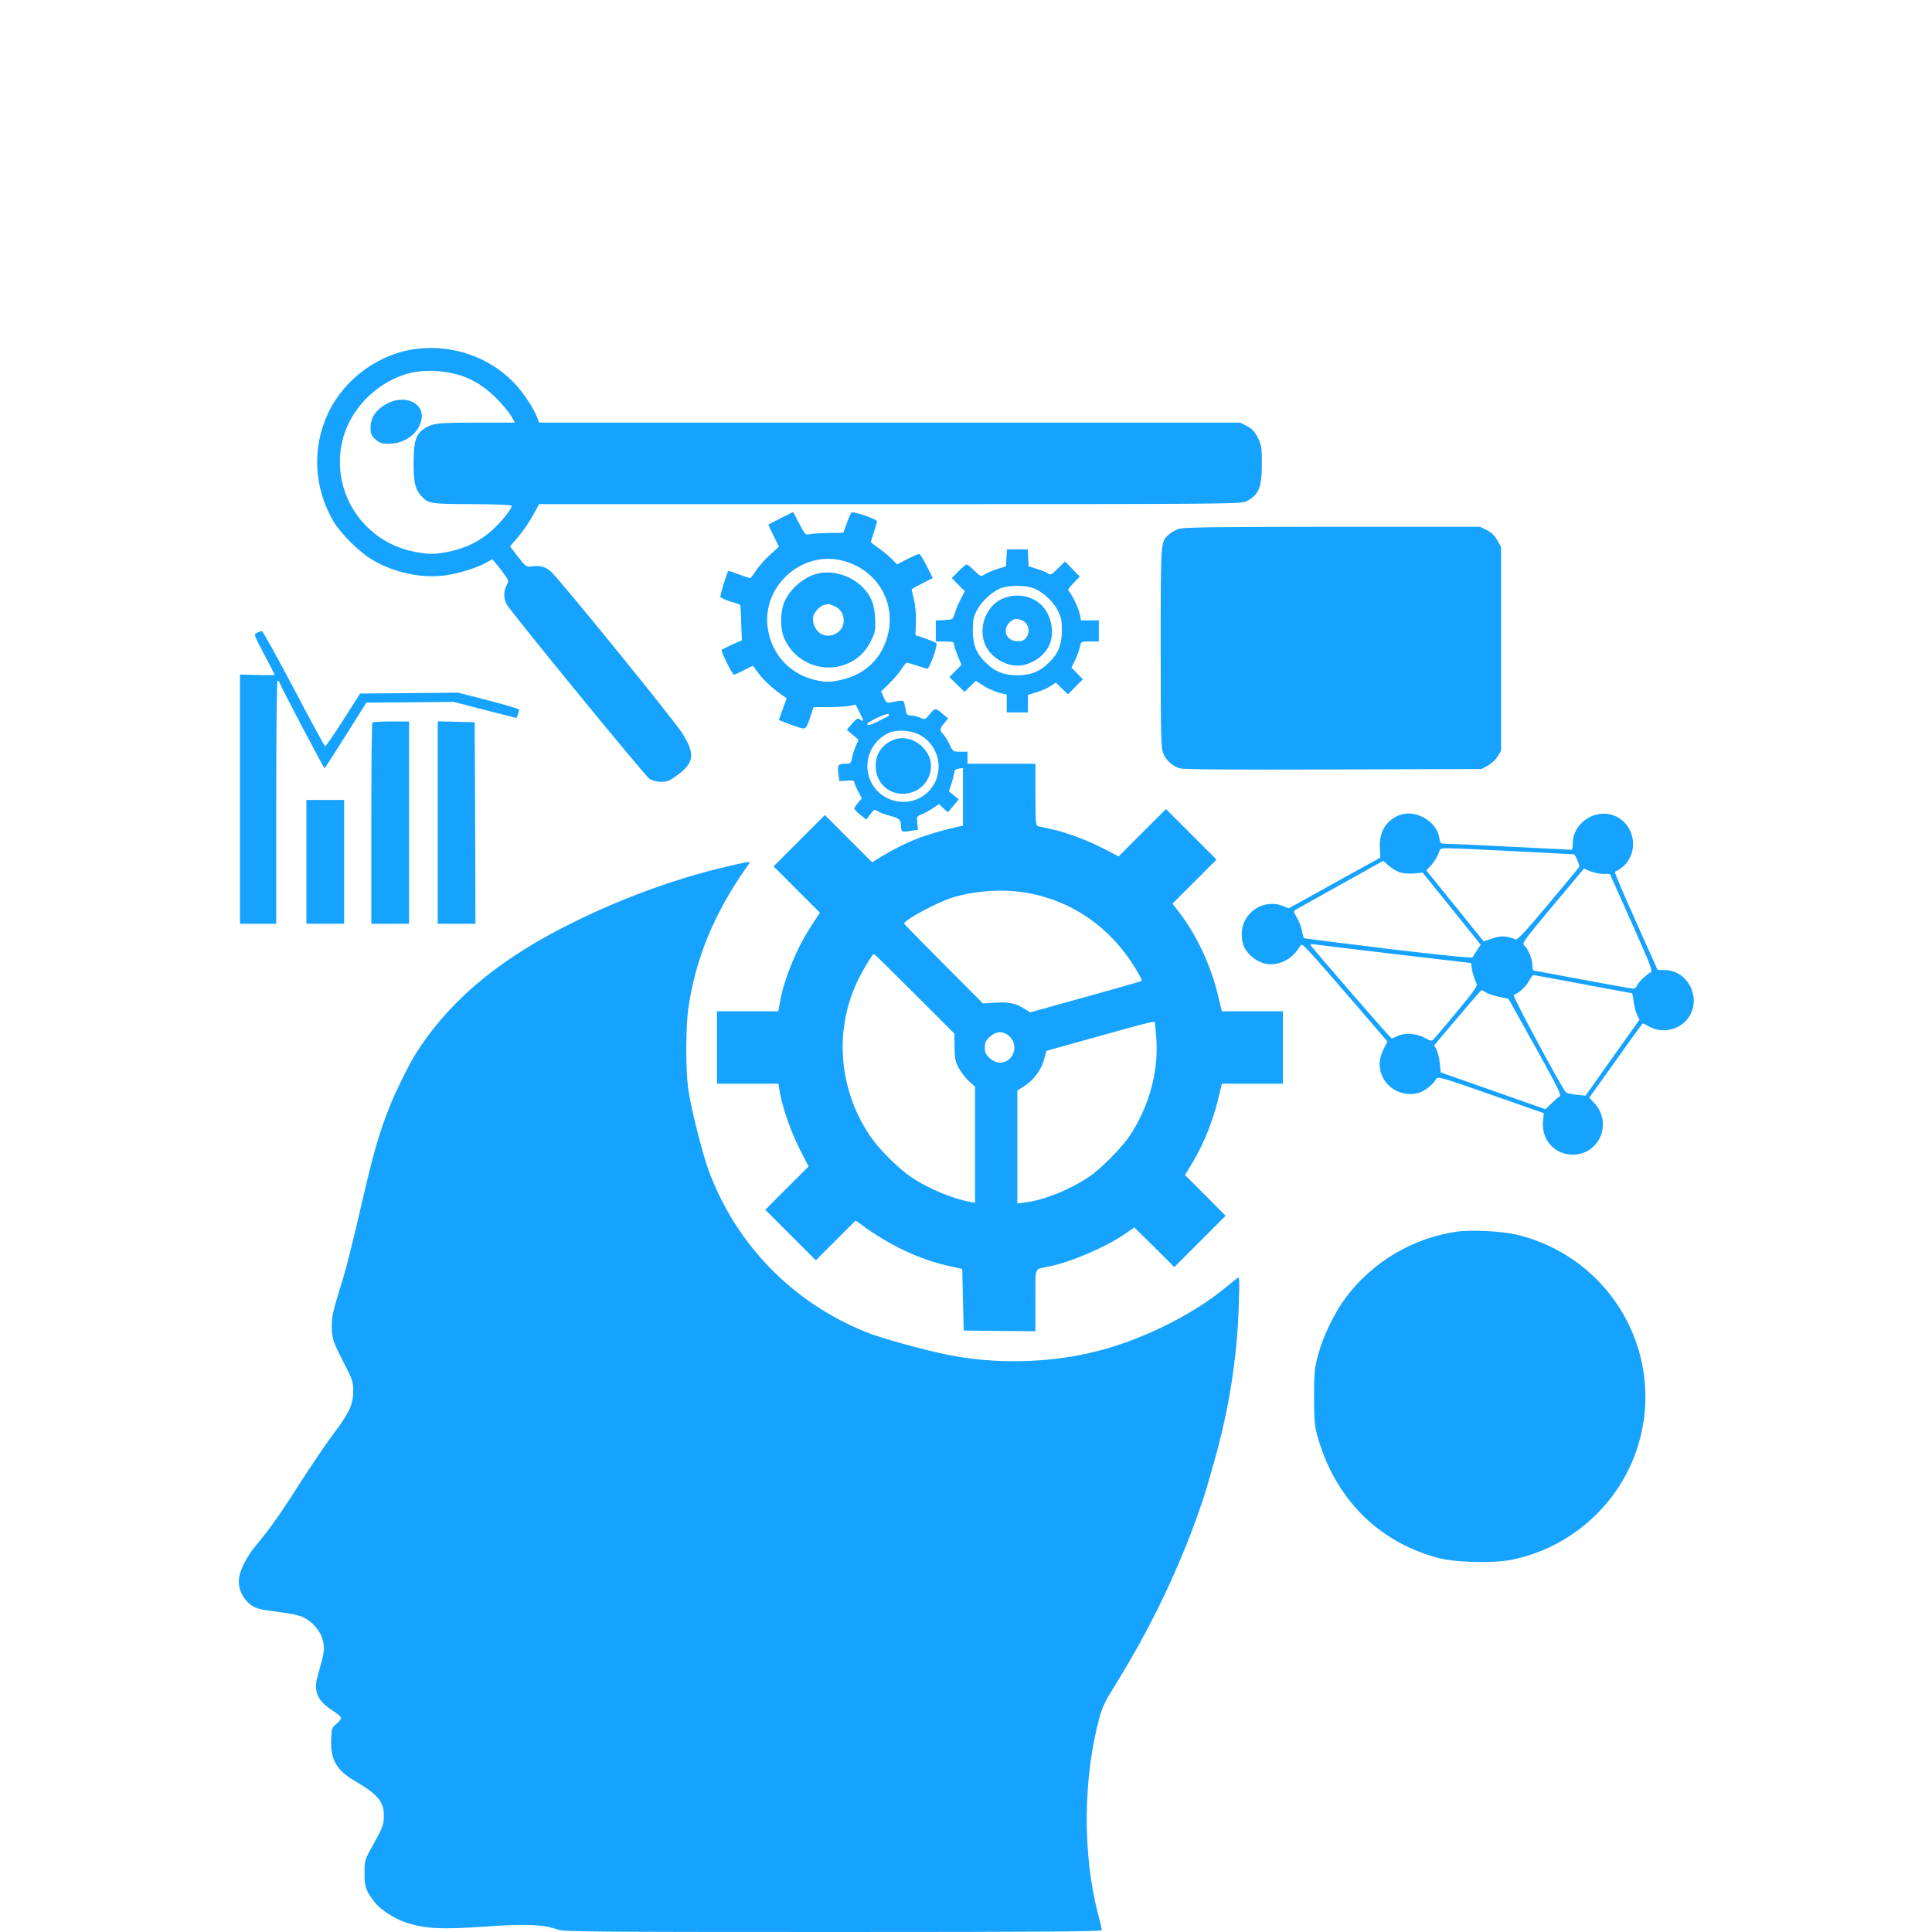
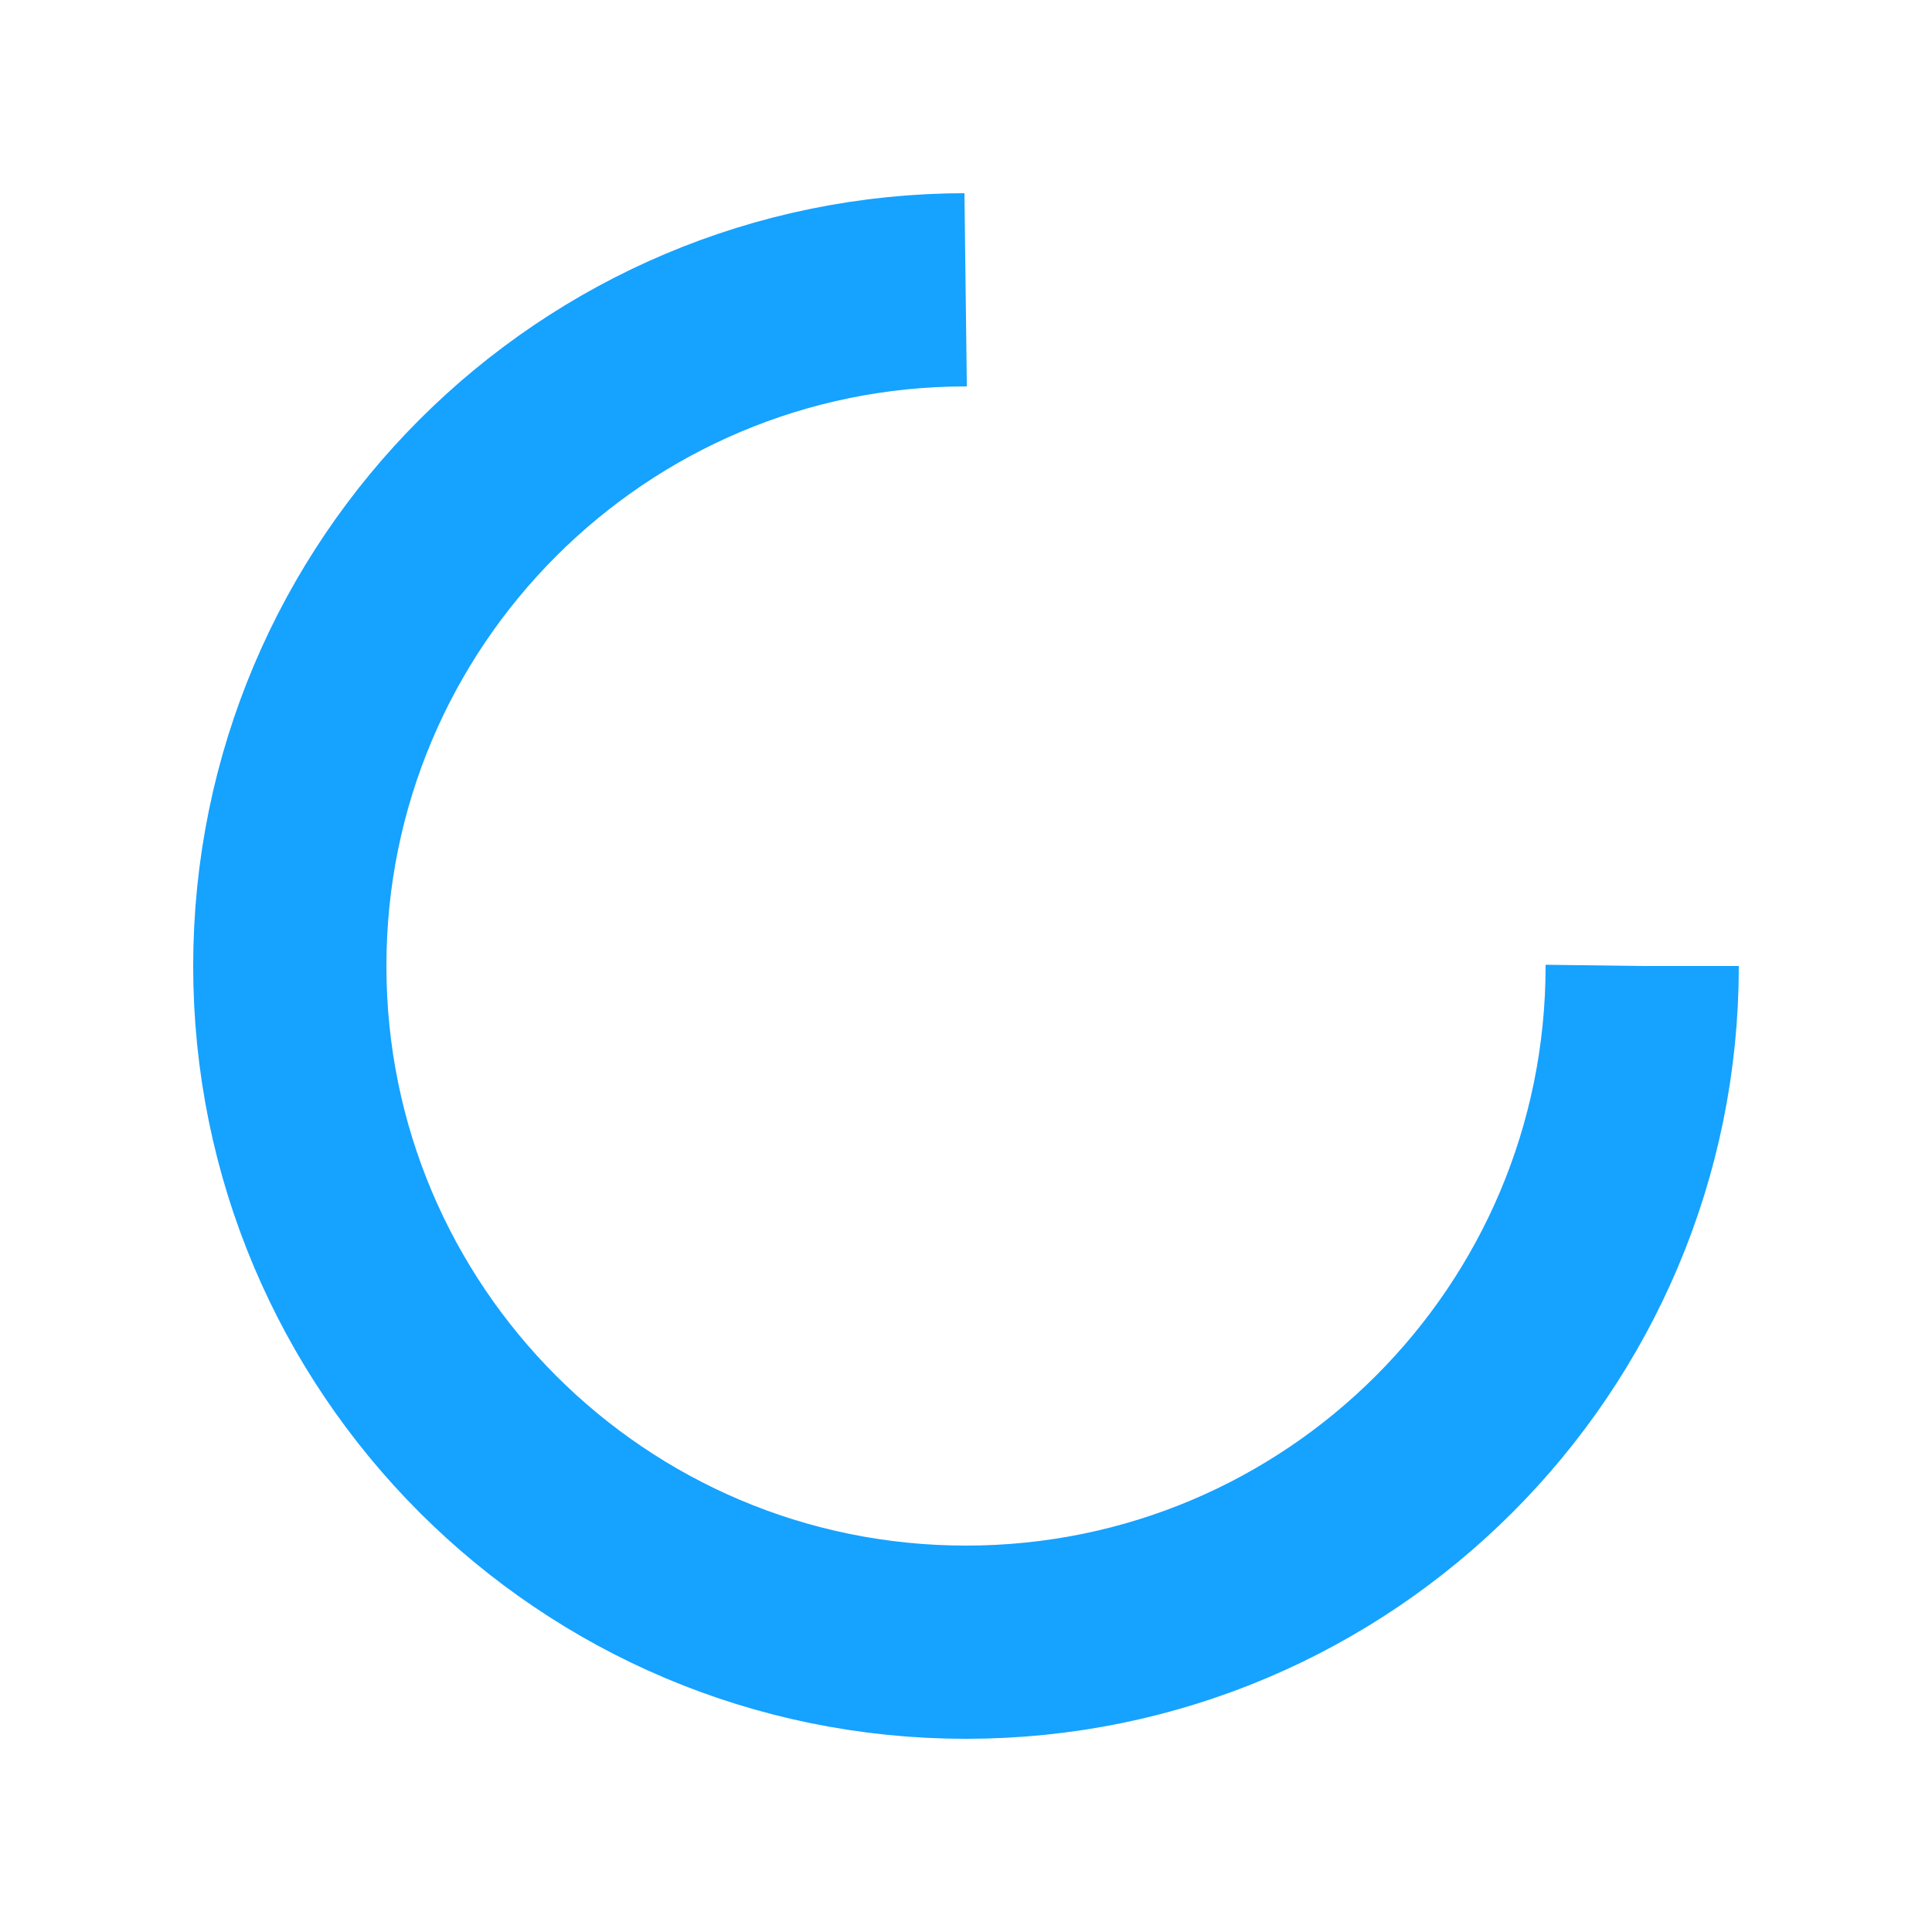
- <svg xmlns="http://www.w3.org/2000/svg" version="1.0" width="1280pt" height="1280pt" viewBox="0 0 1280 1280" preserveAspectRatio="xMidYMid meet">
-   <g transform="translate(0,1280) scale(0.1,-0.1)" fill="#16a2ff" stroke="none">
-     <path d="M2763 10489 c-248 -29 -479 -196 -587 -422 -111 -233 -98 -498 35 -724 48 -80 171 -202 254 -251 147 -87 325 -125 485 -104 92 13 206 48 274 86 l38 21 29 -35 c17 -19 41 -51 55 -72 24 -34 25 -38 10 -67 -21 -40 -20 -89 3 -128 43 -69 916 -1136 945 -1154 19 -11 50 -19 77 -19 40 0 56 7 107 45 112 82 119 140 31 279 -59 92 -818 1026 -869 1069 -38 33 -68 41 -123 35 -42 -5 -42 -4 -95 63 l-53 69 55 64 c30 36 74 99 96 140 l42 76 2324 0 c2260 0 2326 1 2362 19 82 42 102 90 102 249 0 109 -2 123 -27 173 -22 42 -38 59 -73 77 l-44 22 -2322 0 -2322 0 -16 42 c-27 65 -99 171 -159 231 -165 164 -399 244 -634 216z m252 -166 c101 -25 192 -79 275 -163 41 -42 85 -95 98 -118 l23 -42 -254 0 c-262 0 -295 -4 -351 -43 -51 -36 -66 -86 -66 -225 0 -131 11 -175 53 -220 46 -49 58 -51 336 -52 168 -1 261 -5 261 -11 0 -21 -60 -97 -124 -157 -78 -73 -179 -124 -288 -146 -95 -20 -136 -20 -231 -2 -336 65 -552 388 -482 721 43 206 209 387 417 454 94 31 219 32 333 4z" />
-     <path d="M2555 10121 c-67 -39 -100 -90 -100 -154 0 -42 4 -52 33 -78 28 -25 40 -29 89 -29 100 0 190 63 213 150 32 118 -108 185 -235 111z" />
-     <path d="M5175 9368 c-44 -22 -81 -42 -83 -43 -2 -2 13 -35 33 -75 l36 -72 -60 -54 c-33 -30 -75 -77 -92 -104 -18 -28 -36 -50 -40 -50 -5 0 -39 11 -75 25 -37 14 -68 24 -69 23 -11 -17 -55 -163 -52 -172 3 -7 33 -21 66 -31 34 -10 64 -21 65 -24 2 -3 6 -57 7 -120 l4 -113 -65 -29 c-35 -16 -66 -32 -69 -34 -7 -7 71 -165 81 -165 5 0 35 13 67 30 l59 29 38 -51 c36 -48 105 -110 163 -148 l23 -16 -26 -72 -26 -72 33 -13 c17 -8 56 -22 86 -32 62 -20 60 -22 91 70 l20 60 97 0 c54 0 117 4 140 8 l42 9 25 -51 c31 -61 32 -65 6 -49 -18 12 -24 9 -55 -27 l-35 -40 39 -33 39 -33 -18 -42 c-10 -23 -22 -59 -25 -79 -7 -36 -9 -38 -46 -38 -47 0 -52 -9 -44 -68 l6 -47 50 3 c36 3 49 0 49 -10 0 -7 11 -34 25 -60 l25 -47 -25 -29 c-14 -17 -25 -34 -25 -39 0 -5 18 -24 39 -41 l40 -32 27 35 c26 34 28 35 50 20 13 -8 49 -22 81 -30 63 -17 73 -26 73 -72 0 -36 5 -38 74 -26 l38 6 -5 44 c-4 43 -4 44 32 59 20 8 53 27 74 41 l38 26 29 -28 c16 -16 31 -27 33 -24 1 2 18 22 36 43 l33 40 -32 26 -33 27 16 49 c9 27 17 60 19 74 2 19 10 26 31 28 l27 3 0 -190 0 -191 -27 -6 c-222 -50 -346 -99 -517 -201 l-58 -36 -157 157 -156 156 -170 -170 -170 -170 153 -153 154 -154 -57 -87 c-96 -147 -178 -345 -207 -501 l-11 -65 -204 0 -203 0 0 -240 0 -240 203 0 204 0 11 -64 c20 -106 72 -254 132 -373 l57 -111 -144 -144 -143 -143 167 -167 168 -168 132 132 132 132 33 -24 c188 -140 391 -236 592 -279 l81 -18 5 -204 5 -204 238 -3 237 -2 0 205 c0 232 -12 203 95 225 144 30 371 128 495 213 l65 45 133 -131 132 -132 170 170 170 170 -134 135 -135 135 54 90 c68 114 131 269 164 407 l26 108 203 0 202 0 0 240 0 240 -202 0 -203 0 -26 108 c-47 195 -138 390 -250 539 l-51 66 146 146 146 146 -167 167 -168 168 -157 -157 -157 -157 -98 51 c-107 56 -263 114 -358 132 -33 7 -68 15 -77 17 -16 5 -18 24 -18 210 l0 204 -225 0 -225 0 0 40 0 40 -48 0 c-48 0 -49 0 -72 50 -13 27 -32 57 -42 67 -24 22 -23 36 8 72 l26 31 -33 27 c-52 45 -54 45 -88 3 -31 -39 -31 -39 -66 -24 -19 7 -46 14 -60 14 -27 0 -30 4 -40 63 -7 41 -6 41 -101 22 -17 -4 -25 4 -39 34 l-17 40 54 53 c30 29 67 72 81 96 15 23 31 42 36 42 4 0 34 -9 66 -20 32 -11 63 -20 69 -20 15 0 71 160 60 169 -5 5 -38 18 -74 31 l-65 22 3 81 c2 51 -2 108 -12 150 -9 38 -16 70 -16 72 0 3 32 21 70 40 l70 35 -40 80 c-22 44 -45 80 -50 80 -6 0 -41 -15 -79 -34 l-68 -35 -34 35 c-19 19 -57 51 -86 71 -29 20 -53 39 -53 43 0 4 9 33 20 65 11 32 20 64 20 71 0 15 -159 69 -170 58 -4 -5 -18 -37 -30 -71 l-23 -63 -96 -1 c-53 -1 -109 -4 -126 -8 -29 -7 -31 -5 -70 70 l-40 77 -80 -40z m410 -283 c217 -57 346 -260 301 -475 -35 -166 -152 -282 -321 -316 -60 -13 -88 -14 -136 -5 -180 31 -310 161 -341 339 -48 282 221 529 497 457z m295 -1033 c-7 -3 -38 -18 -68 -34 -37 -19 -59 -25 -65 -19 -7 7 14 22 64 45 47 22 75 31 78 23 2 -6 -2 -13 -9 -15z m226 -128 c123 -76 150 -244 58 -354 -106 -126 -309 -104 -389 41 -66 123 -14 276 115 334 58 25 157 16 216 -21z m695 -1039 c306 -53 563 -234 727 -510 23 -38 39 -71 37 -73 -2 -3 -170 -51 -372 -107 l-368 -102 -35 22 c-58 38 -106 48 -195 42 l-83 -5 -261 262 c-143 144 -261 264 -261 267 0 22 201 132 307 168 147 49 347 64 504 36z m-742 -669 l264 -264 1 -89 c1 -75 5 -96 28 -139 15 -27 45 -67 67 -87 l41 -37 0 -385 0 -384 -32 6 c-116 21 -277 88 -388 162 -81 53 -211 182 -270 267 -210 304 -246 694 -94 1023 34 74 104 191 114 191 3 0 124 -119 269 -264z m1592 -188 c0 -2 4 -39 8 -83 22 -225 -40 -465 -171 -665 -53 -81 -194 -224 -273 -277 -127 -85 -301 -155 -420 -169 l-55 -7 0 374 0 374 47 30 c62 40 110 104 130 175 l16 58 341 95 c306 86 374 103 377 95z m-960 -97 c62 -62 20 -171 -65 -171 -25 0 -45 9 -68 29 -27 24 -33 36 -33 71 0 35 6 47 33 71 44 40 93 40 133 0z" />
-     <path d="M5417 9000 c-92 -24 -179 -97 -219 -185 -30 -68 -31 -181 -1 -247 77 -171 281 -240 444 -152 62 34 104 81 136 152 22 46 24 65 21 135 -4 98 -30 158 -95 218 -76 70 -193 102 -286 79z m107 -214 c44 -18 66 -52 66 -99 0 -78 -94 -126 -159 -81 -30 21 -51 71 -44 106 6 33 46 75 76 81 12 2 23 5 25 6 1 0 18 -5 36 -13z" />
-     <path d="M5921 7899 c-82 -33 -125 -101 -119 -190 10 -132 143 -207 265 -148 76 37 118 129 95 208 -31 103 -149 167 -241 130z" />
-     <path d="M7807 9295 c-22 -7 -50 -24 -64 -37 -54 -49 -53 -36 -53 -750 0 -624 2 -665 19 -704 22 -47 59 -80 110 -95 24 -7 353 -9 1016 -7 l980 3 41 22 c23 12 53 39 65 60 l24 38 0 675 0 675 -25 45 c-18 32 -38 52 -70 68 l-44 22 -981 0 c-804 -1 -987 -3 -1018 -15z" />
-     <path d="M6668 9104 l-3 -56 -58 -18 c-31 -10 -69 -26 -83 -35 -26 -17 -27 -16 -68 24 -23 23 -46 41 -52 41 -5 0 -30 -20 -54 -45 l-44 -45 43 -44 43 -43 -28 -54 c-15 -30 -33 -72 -39 -94 -12 -40 -12 -40 -69 -43 l-56 -3 0 -69 0 -70 60 0 c50 0 60 -3 60 -17 0 -10 12 -45 25 -78 l25 -60 -40 -40 -40 -41 50 -49 50 -49 37 36 38 37 53 -34 c30 -18 76 -39 103 -45 l49 -12 0 -59 0 -59 70 0 70 0 0 58 0 58 59 18 c32 10 74 28 92 41 l34 23 40 -39 41 -39 49 50 49 50 -37 38 -38 39 26 54 c13 30 28 69 31 87 6 32 7 32 65 32 l59 0 0 70 0 70 -59 0 -59 0 -7 37 c-7 41 -59 148 -76 158 -7 5 5 23 32 51 l43 44 -49 50 -49 50 -48 -47 c-39 -39 -49 -44 -62 -34 -9 7 -41 21 -73 31 l-58 18 -3 56 -3 56 -69 0 -69 0 -3 -56z m175 -200 c60 -20 131 -84 165 -148 22 -43 27 -64 27 -131 0 -95 -22 -152 -82 -212 -62 -62 -124 -87 -213 -87 -89 0 -151 25 -213 87 -60 60 -82 117 -82 212 0 67 5 88 27 131 32 62 104 127 161 148 56 19 153 20 210 0z" />
-     <path d="M6679 8846 c-64 -17 -105 -49 -139 -109 -36 -63 -41 -148 -11 -213 34 -75 126 -134 211 -134 85 0 177 59 211 134 43 94 9 227 -73 286 -56 41 -131 55 -199 36z m95 -157 c32 -15 50 -57 37 -90 -14 -37 -36 -51 -77 -47 -71 6 -95 78 -42 128 25 23 46 25 82 9z" />
-     <path d="M1703 8608 c-23 -11 -22 -12 47 -143 39 -73 70 -134 70 -136 0 -2 -52 -3 -115 -1 l-115 3 0 -825 0 -826 120 0 120 0 0 805 c0 488 4 805 9 805 5 0 11 -6 13 -12 5 -21 293 -568 298 -567 3 0 66 98 141 217 l136 217 289 2 289 3 208 -54 209 -53 9 24 c5 13 9 28 9 32 0 4 -91 31 -202 60 l-203 52 -325 -3 -324 -3 -112 -175 c-61 -96 -115 -174 -120 -174 -4 1 -98 173 -208 383 -111 209 -205 381 -211 380 -5 0 -20 -5 -32 -11z" />
-     <path d="M2467 8013 c-4 -3 -7 -305 -7 -670 l0 -663 125 0 125 0 0 670 0 670 -118 0 c-65 0 -122 -3 -125 -7z" />
-     <path d="M2900 7350 l0 -670 125 0 125 0 -2 668 -3 667 -122 3 -123 3 0 -671z" />
-     <path d="M2030 7090 l0 -410 125 0 125 0 0 410 0 410 -125 0 -125 0 0 -410z" />
-     <path d="M9270 7399 c-88 -35 -134 -113 -128 -216 l3 -65 -304 -168 -303 -168 -34 14 c-131 55 -277 -42 -277 -184 0 -63 16 -103 60 -144 102 -97 251 -66 329 67 11 20 16 14 393 -422 l183 -213 -26 -52 c-33 -67 -34 -129 -3 -189 44 -83 141 -125 234 -100 41 11 99 57 119 94 9 16 39 8 361 -105 l351 -123 -5 -51 c-13 -123 75 -223 195 -224 181 -1 269 214 141 346 l-30 31 176 246 c96 136 177 247 180 247 2 0 19 -9 37 -19 97 -57 228 -20 278 79 66 130 -27 291 -169 293 l-49 1 -141 315 c-78 174 -141 322 -141 329 0 6 4 12 9 12 5 0 24 12 41 26 117 99 80 296 -66 344 -124 41 -264 -58 -264 -187 0 -23 -3 -43 -7 -43 -5 0 -183 9 -398 20 -214 11 -409 20 -431 20 -40 0 -42 1 -48 38 -18 113 -159 193 -266 151z m770 -239 c212 -11 386 -20 387 -20 9 -1 41 -75 36 -83 -4 -7 -97 -119 -207 -250 -150 -179 -203 -236 -215 -231 -57 24 -97 26 -153 7 l-58 -20 -190 235 -190 235 34 37 c18 21 39 54 46 74 11 36 12 36 68 36 31 0 230 -9 442 -20z m-765 -140 c23 -7 61 -10 94 -7 l56 6 193 -239 192 -239 -24 -36 c-14 -20 -26 -41 -28 -47 -3 -7 -176 10 -556 55 -304 37 -556 69 -561 71 -5 3 -11 25 -15 48 -4 24 -19 63 -33 87 -24 42 -25 44 -7 55 11 6 145 81 299 167 l280 156 36 -33 c20 -17 53 -37 74 -44z m1345 -10 l46 0 143 -321 c127 -284 142 -323 127 -331 -33 -18 -85 -69 -91 -89 -4 -10 -15 -19 -25 -19 -10 0 -161 27 -336 60 -175 33 -321 60 -324 60 -4 0 -7 18 -8 40 -2 43 -30 108 -56 129 -13 11 12 46 192 260 l207 247 40 -18 c22 -9 60 -18 85 -18z m-1389 -530 c279 -33 509 -60 513 -60 3 0 6 -12 6 -27 1 -25 12 -62 34 -114 5 -12 -33 -64 -134 -185 -78 -93 -147 -175 -154 -182 -10 -10 -21 -8 -57 12 -52 30 -137 35 -183 11 -15 -8 -32 -15 -36 -15 -7 0 -532 605 -538 620 -1 4 8 6 20 4 13 -2 251 -31 529 -64z m1255 -200 c175 -33 322 -60 325 -60 3 0 9 -24 12 -53 3 -29 13 -68 22 -88 l17 -35 -179 -251 -178 -252 -60 6 c-33 3 -65 11 -71 17 -27 27 -356 640 -346 644 33 11 80 53 100 90 13 23 27 42 31 42 5 0 152 -27 327 -60z m-642 -55 c13 -9 52 -22 87 -29 l63 -13 178 -319 c155 -280 175 -320 160 -329 -9 -5 -34 -27 -55 -47 l-38 -37 -347 122 -347 122 -6 60 c-3 33 -13 73 -21 90 l-16 29 76 91 c152 180 234 275 238 275 3 0 15 -7 28 -15z" />
-     <path d="M4900 7078 c-400 -86 -804 -233 -1193 -435 -439 -229 -747 -496 -955 -828 -44 -70 -135 -255 -172 -350 -72 -181 -108 -310 -200 -709 -39 -170 -87 -361 -107 -425 -68 -220 -74 -246 -75 -311 -1 -81 8 -110 83 -255 55 -107 59 -119 59 -182 0 -89 -26 -144 -134 -287 -46 -61 -144 -206 -218 -321 -126 -199 -201 -305 -296 -419 -56 -67 -101 -155 -108 -210 -13 -89 48 -182 133 -205 21 -6 83 -15 138 -22 55 -6 122 -20 148 -31 66 -29 123 -95 137 -161 12 -54 10 -71 -36 -233 -29 -100 0 -164 102 -229 30 -19 54 -40 54 -47 0 -7 -14 -25 -31 -39 -30 -24 -32 -30 -35 -102 -5 -135 34 -204 158 -277 152 -89 192 -137 191 -230 -1 -61 -6 -76 -78 -205 -49 -88 -50 -92 -50 -175 0 -91 10 -120 67 -192 40 -52 138 -114 215 -138 125 -39 232 -44 517 -24 274 19 387 14 485 -21 38 -13 252 -15 1822 -15 1417 0 1779 3 1779 13 0 6 -11 53 -24 102 -104 396 -101 898 7 1302 21 76 40 115 115 235 219 352 413 754 547 1140 36 101 44 129 103 338 94 331 149 681 159 1015 6 196 6 200 -13 185 -10 -8 -46 -37 -79 -64 -226 -186 -571 -353 -875 -425 -305 -73 -655 -79 -960 -17 -167 34 -442 110 -541 150 -487 196 -860 578 -1042 1066 -44 119 -121 424 -138 550 -16 122 -16 398 0 520 47 339 176 649 397 958 19 25 16 26 -56 10z" />
-     <path d="M9652 4640 c-289 -41 -557 -199 -733 -433 -77 -102 -152 -256 -186 -382 -24 -91 -27 -116 -27 -280 0 -151 4 -192 21 -255 115 -415 400 -704 801 -812 110 -29 354 -36 475 -14 385 73 707 349 836 718 216 618 -149 1283 -790 1438 -96 23 -300 34 -397 20z" />
-   </g>
+ <svg xmlns="http://www.w3.org/2000/svg" style="margin: auto; background: none; display: block; shape-rendering: auto;" width="200px" height="200px" viewBox="0 0 100 100" preserveAspectRatio="xMidYMid">
+   <circle cx="50" cy="50" fill="none" stroke="#16a2ff" stroke-width="10" r="35" stroke-dasharray="164.934 56.978">
+     <animateTransform attributeName="transform" type="rotate" repeatCount="indefinite" dur="1s" values="0 50 50;360 50 50" keyTimes="0;1" />
+   </circle>
</svg>
